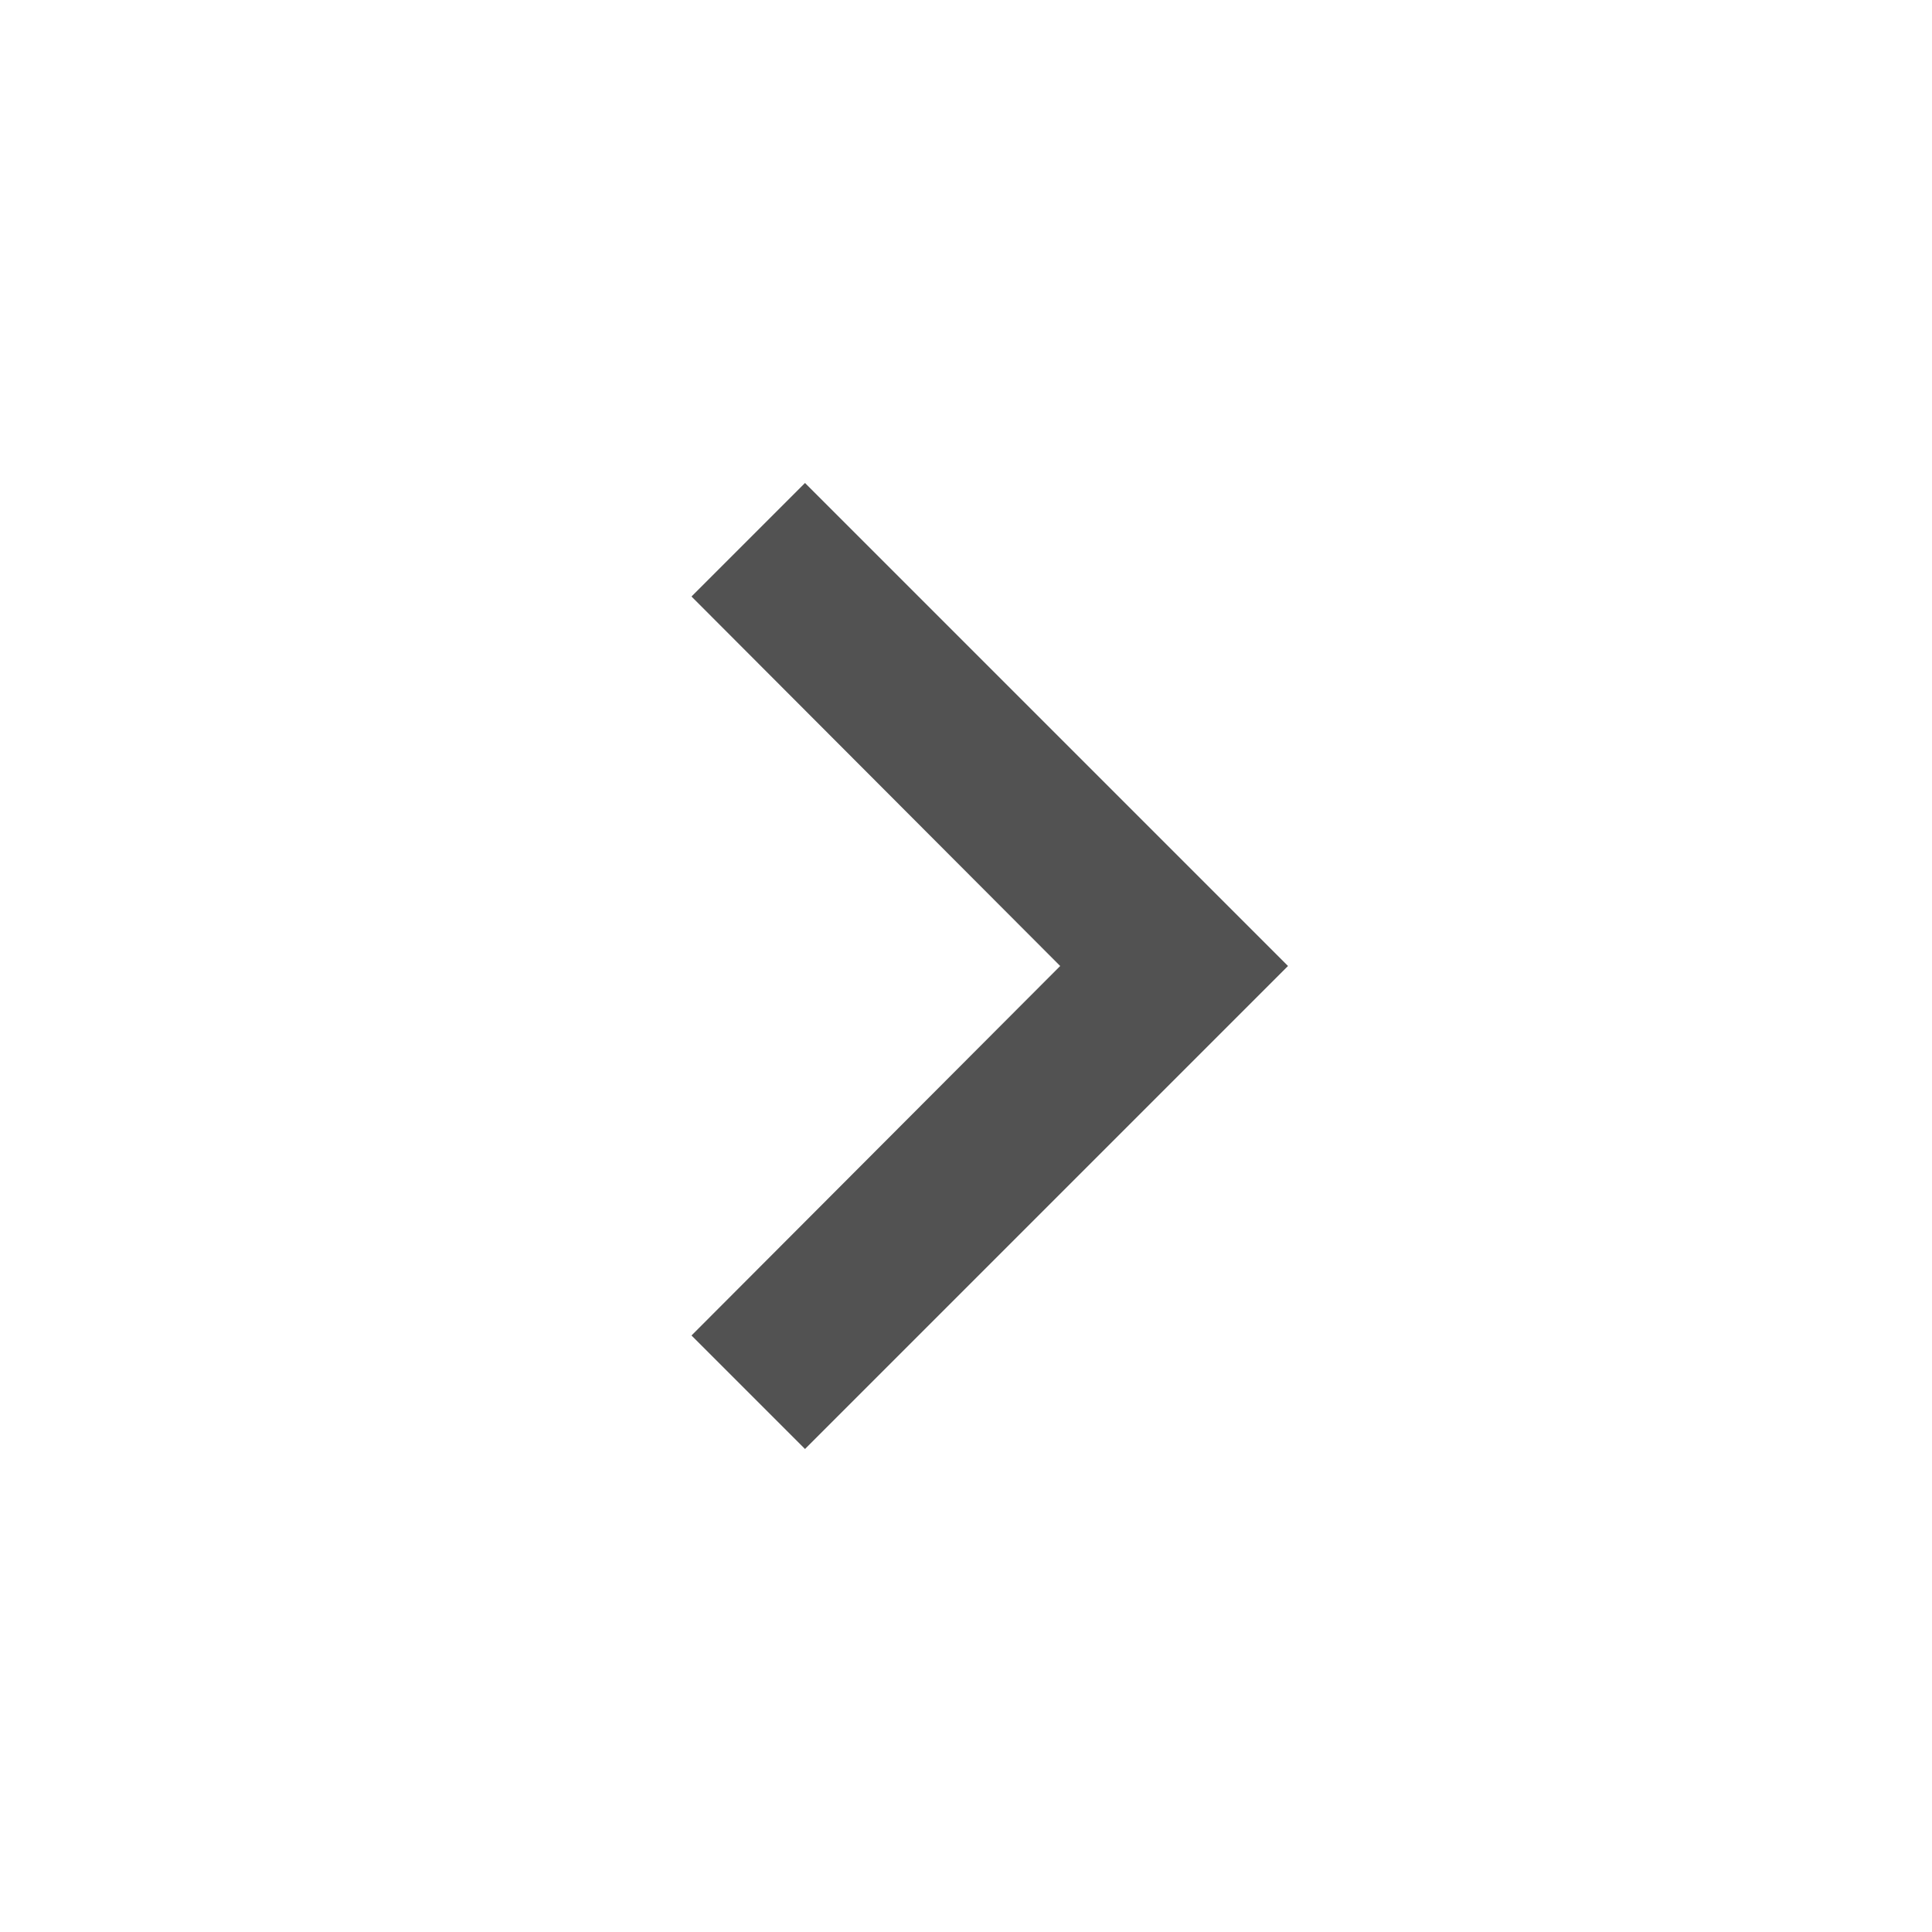
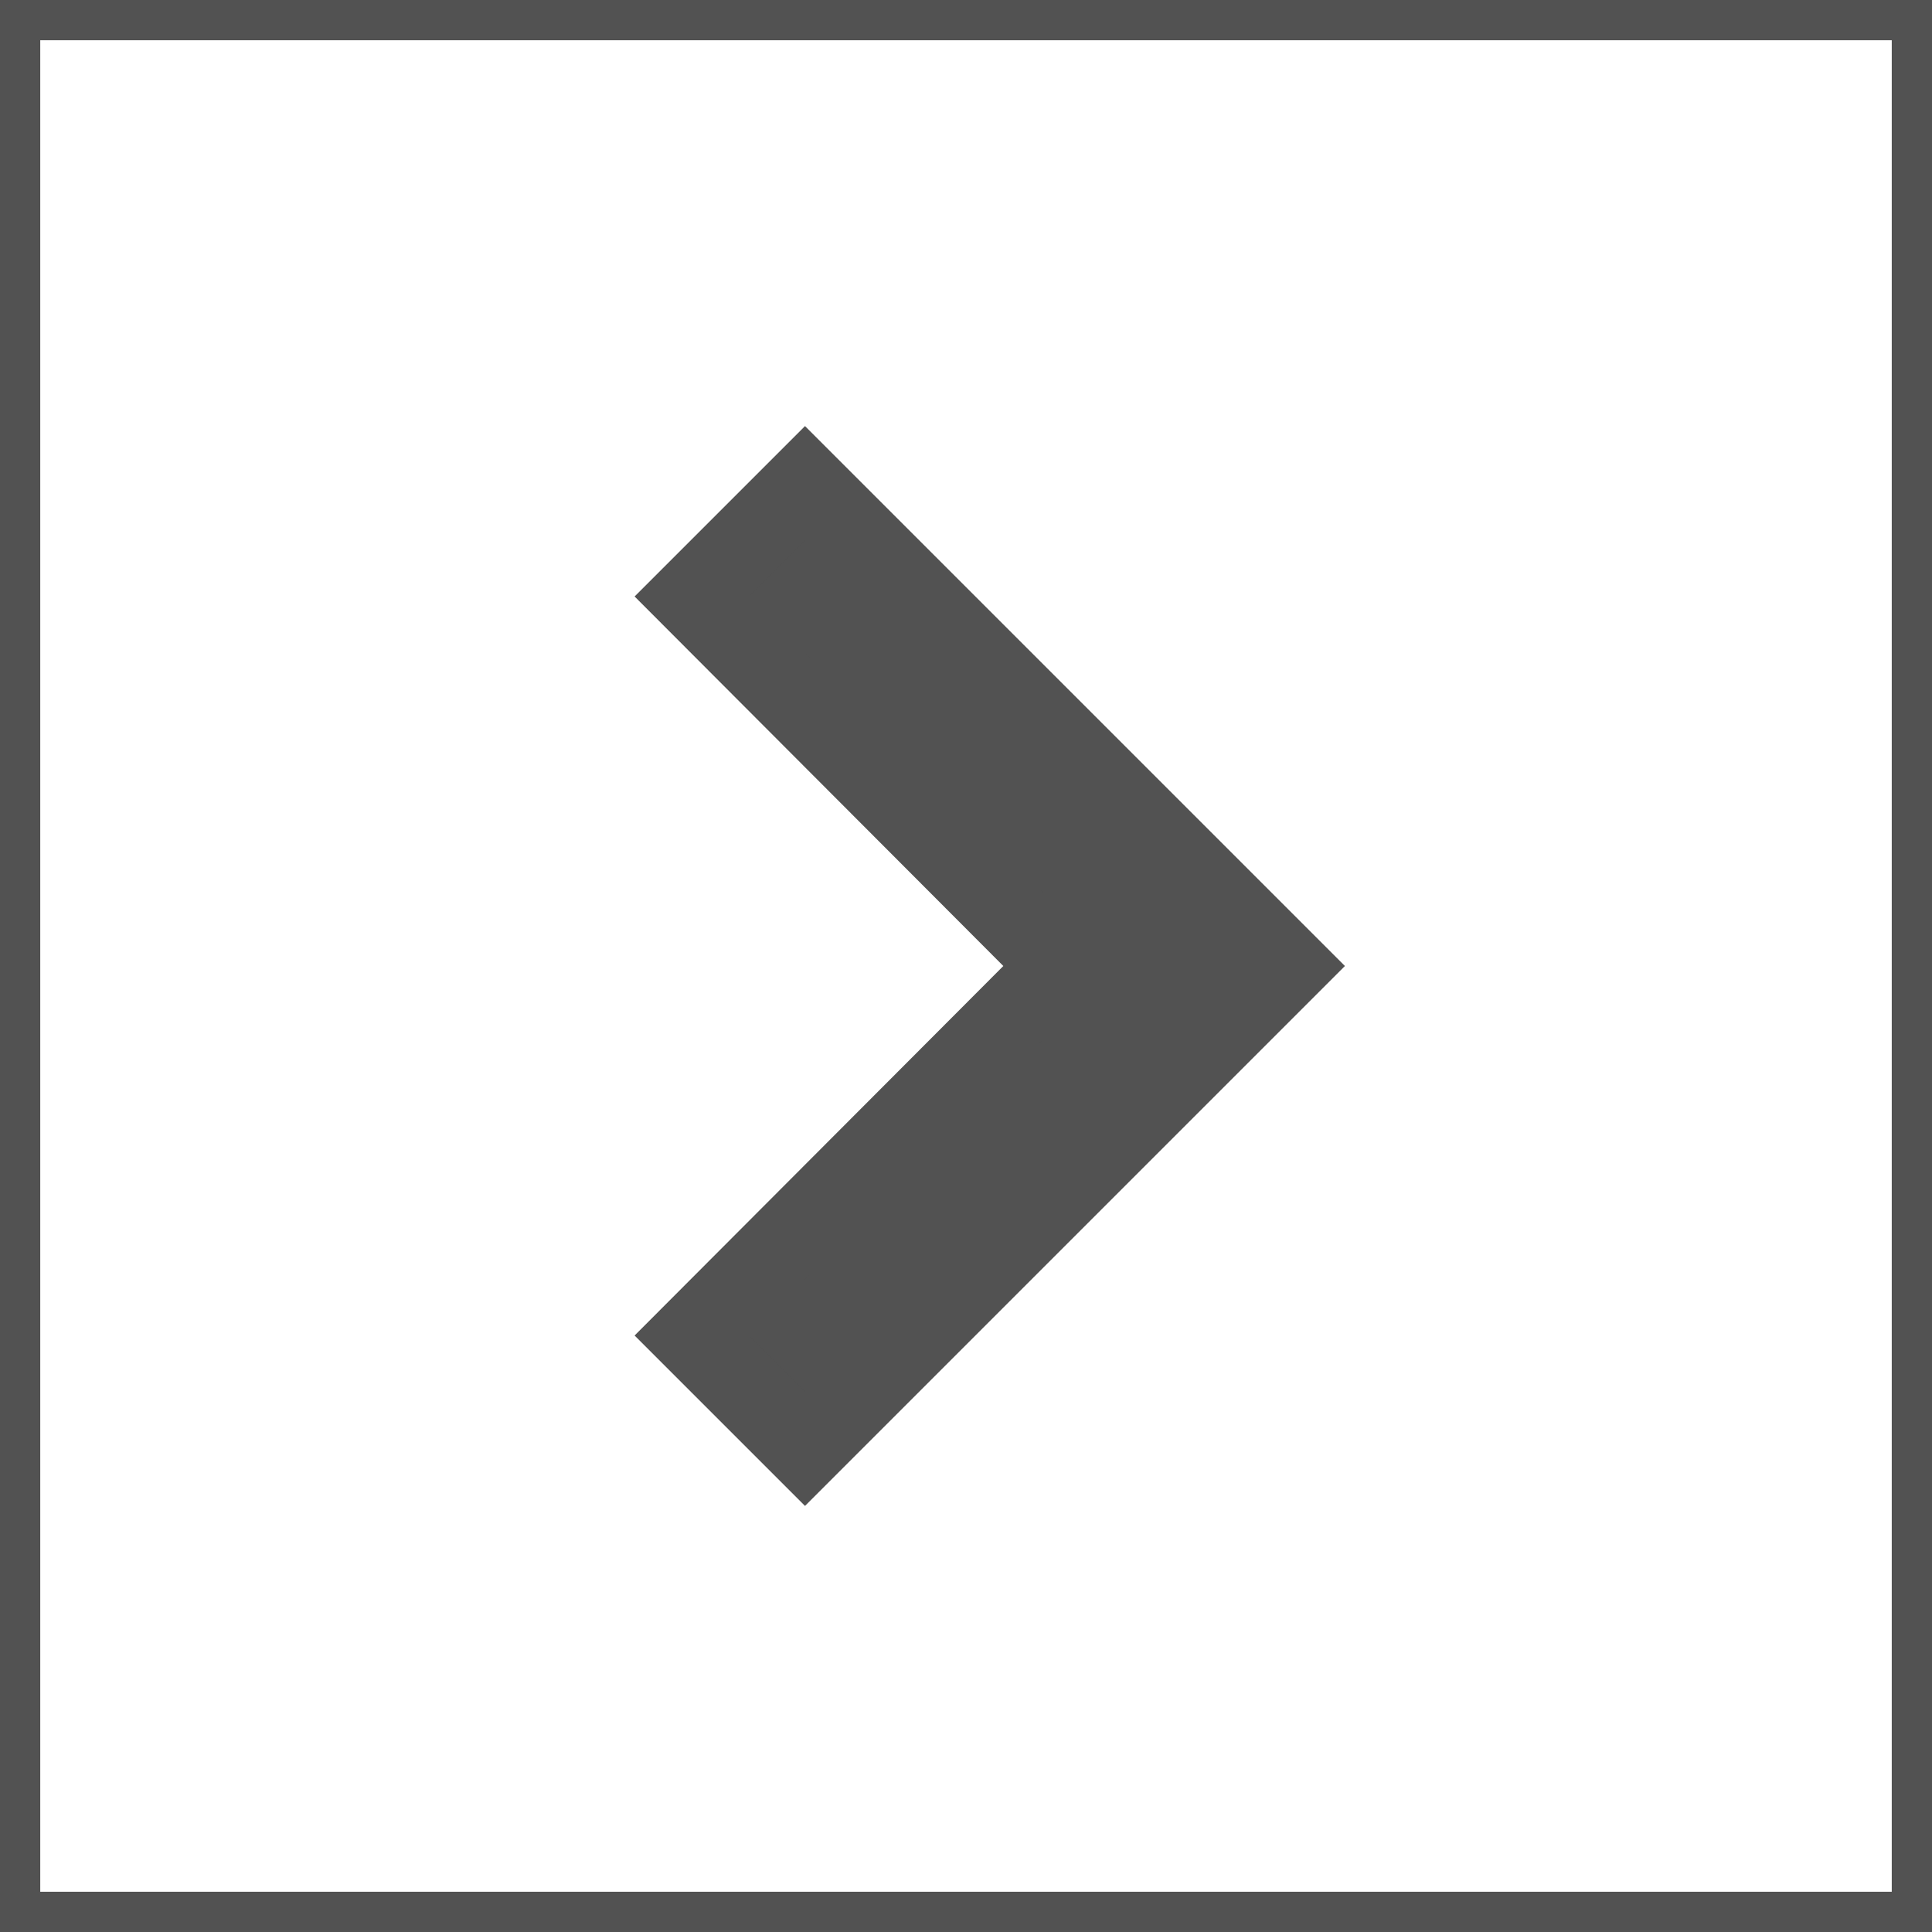
- <svg xmlns="http://www.w3.org/2000/svg" stroke="#525252" fill="#525252" stroke-width="0" viewBox="0 0 24 24" height="1em" width="1em">
+ <svg xmlns="http://www.w3.org/2000/svg" stroke="#525252" fill="#525252" strokeWidth="0" viewBox="0 0 24 24" height="1em" width="1em">
  <path fill="none" d="M0 0h24v24H0z" />
  <path d="M10 6 8.59 7.41 13.17 12l-4.58 4.59L10 18l6-6z" />
</svg>
